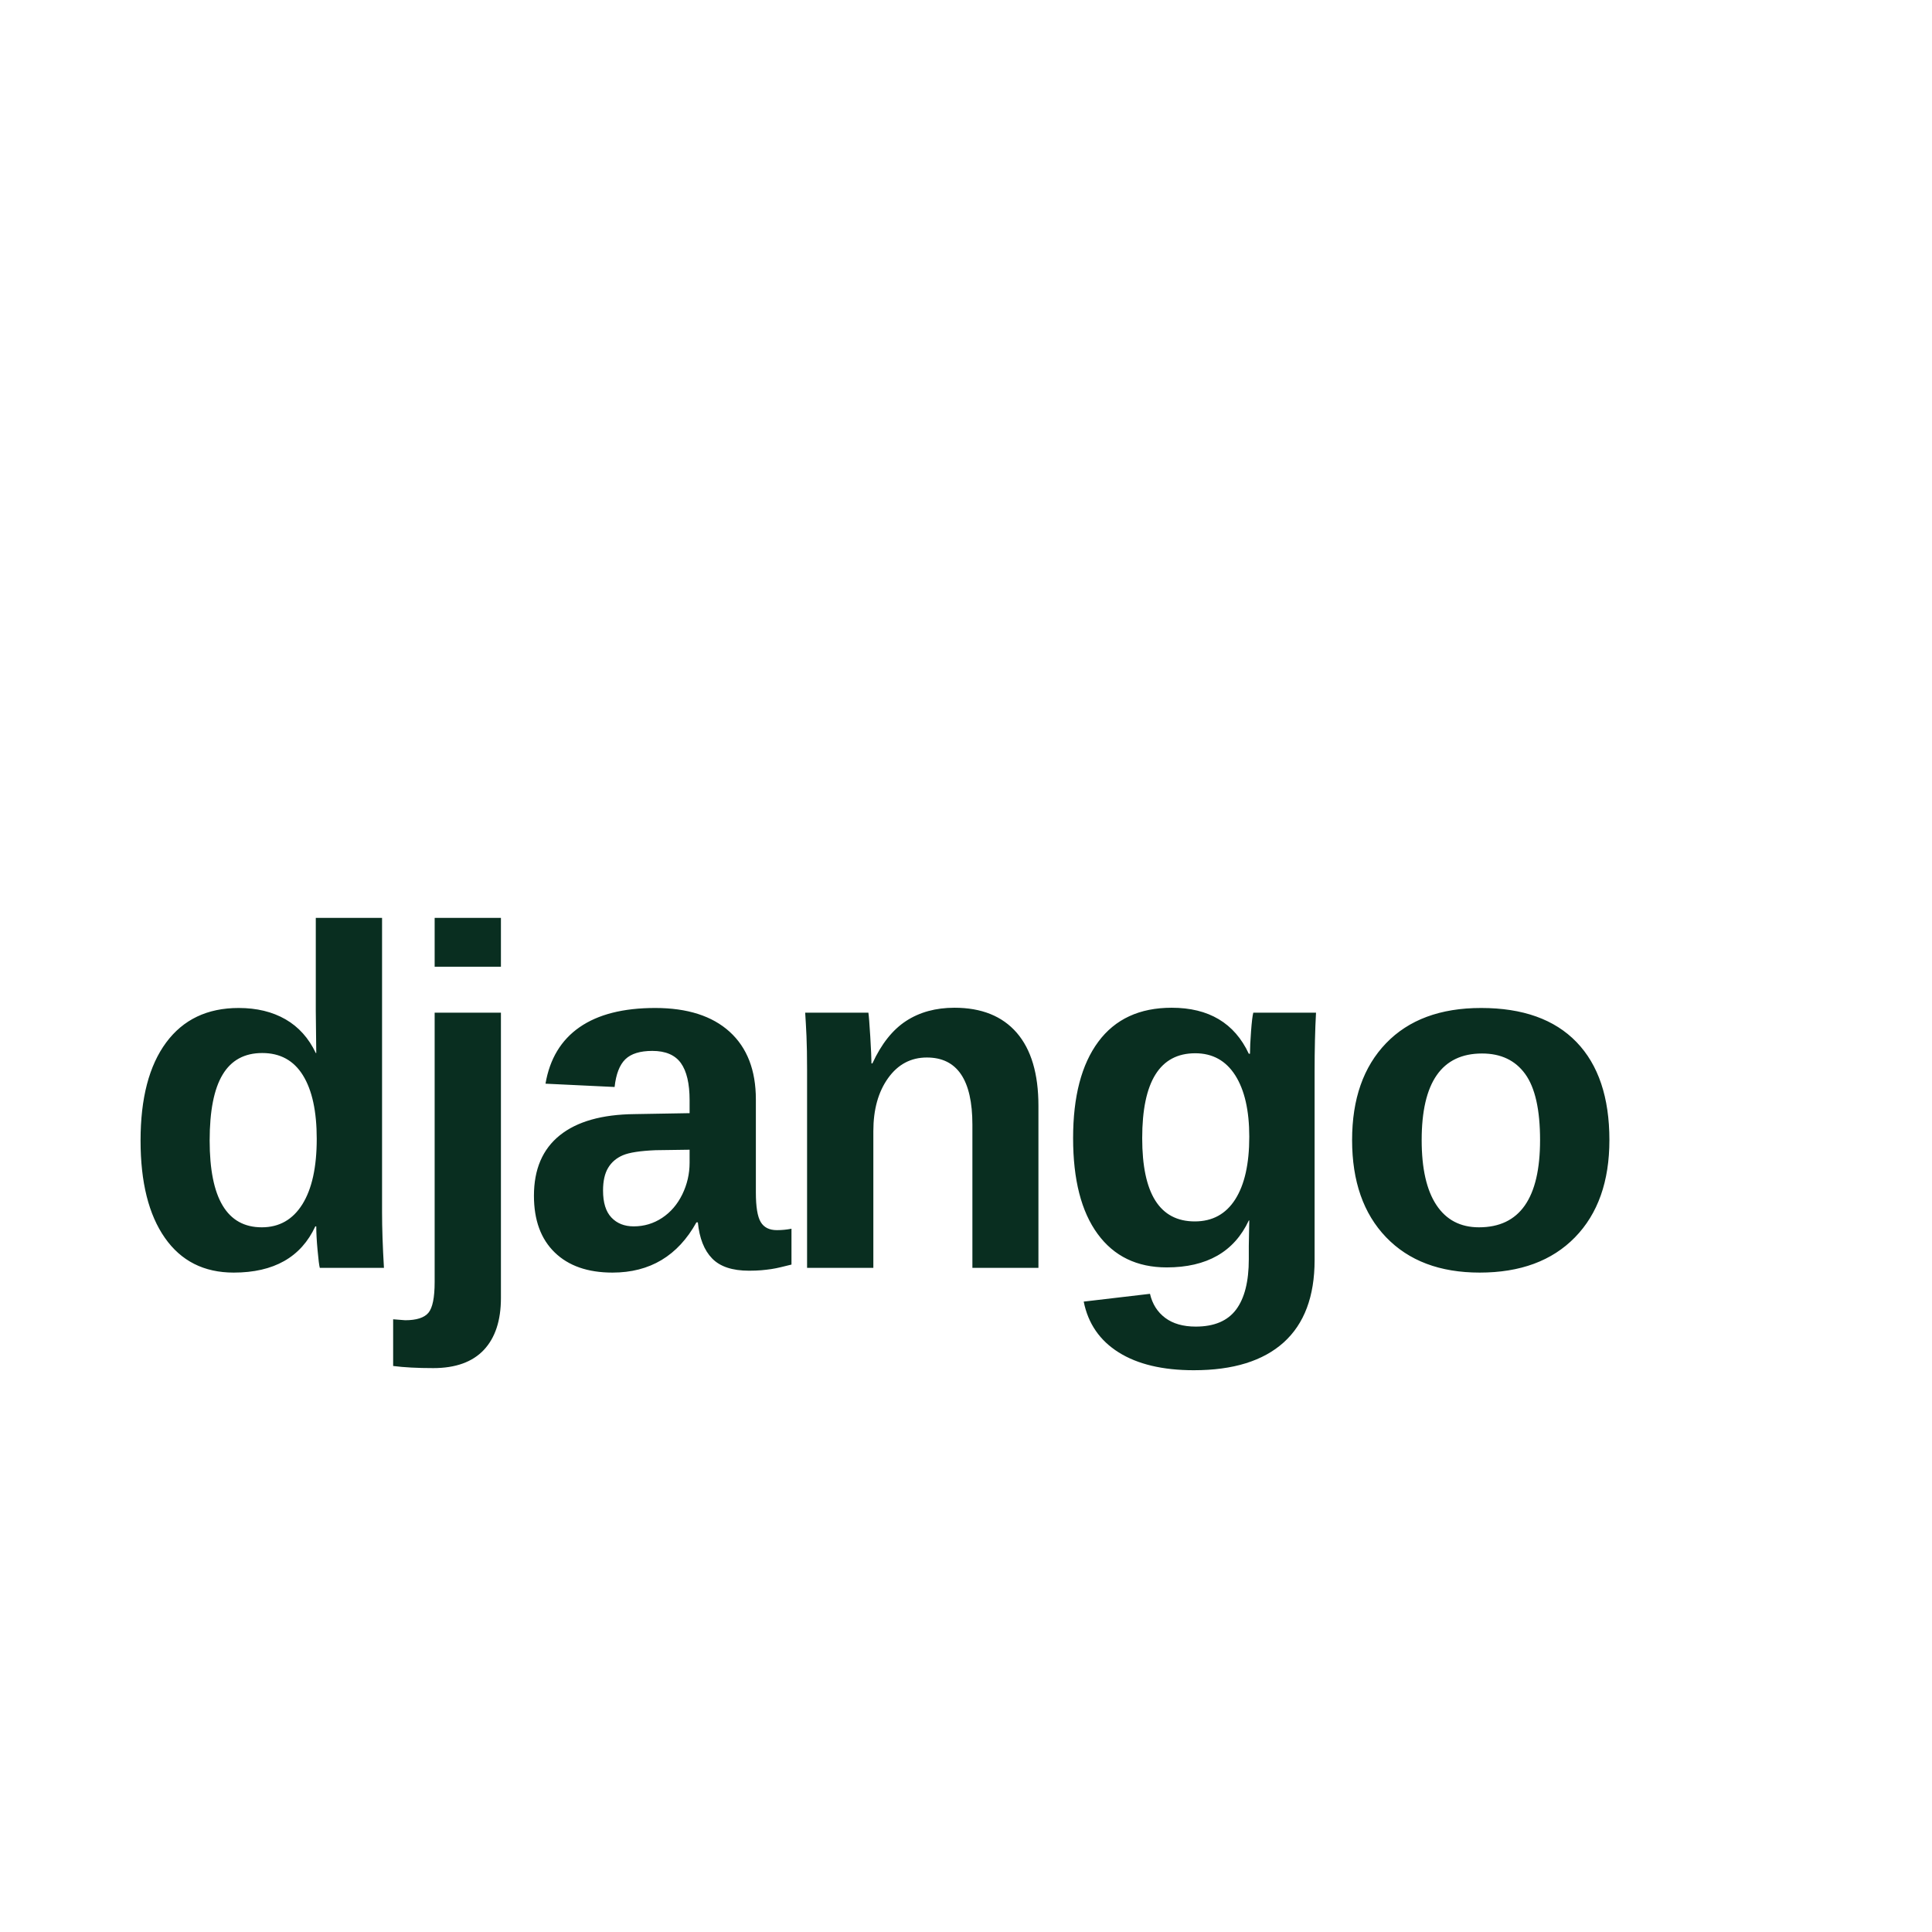
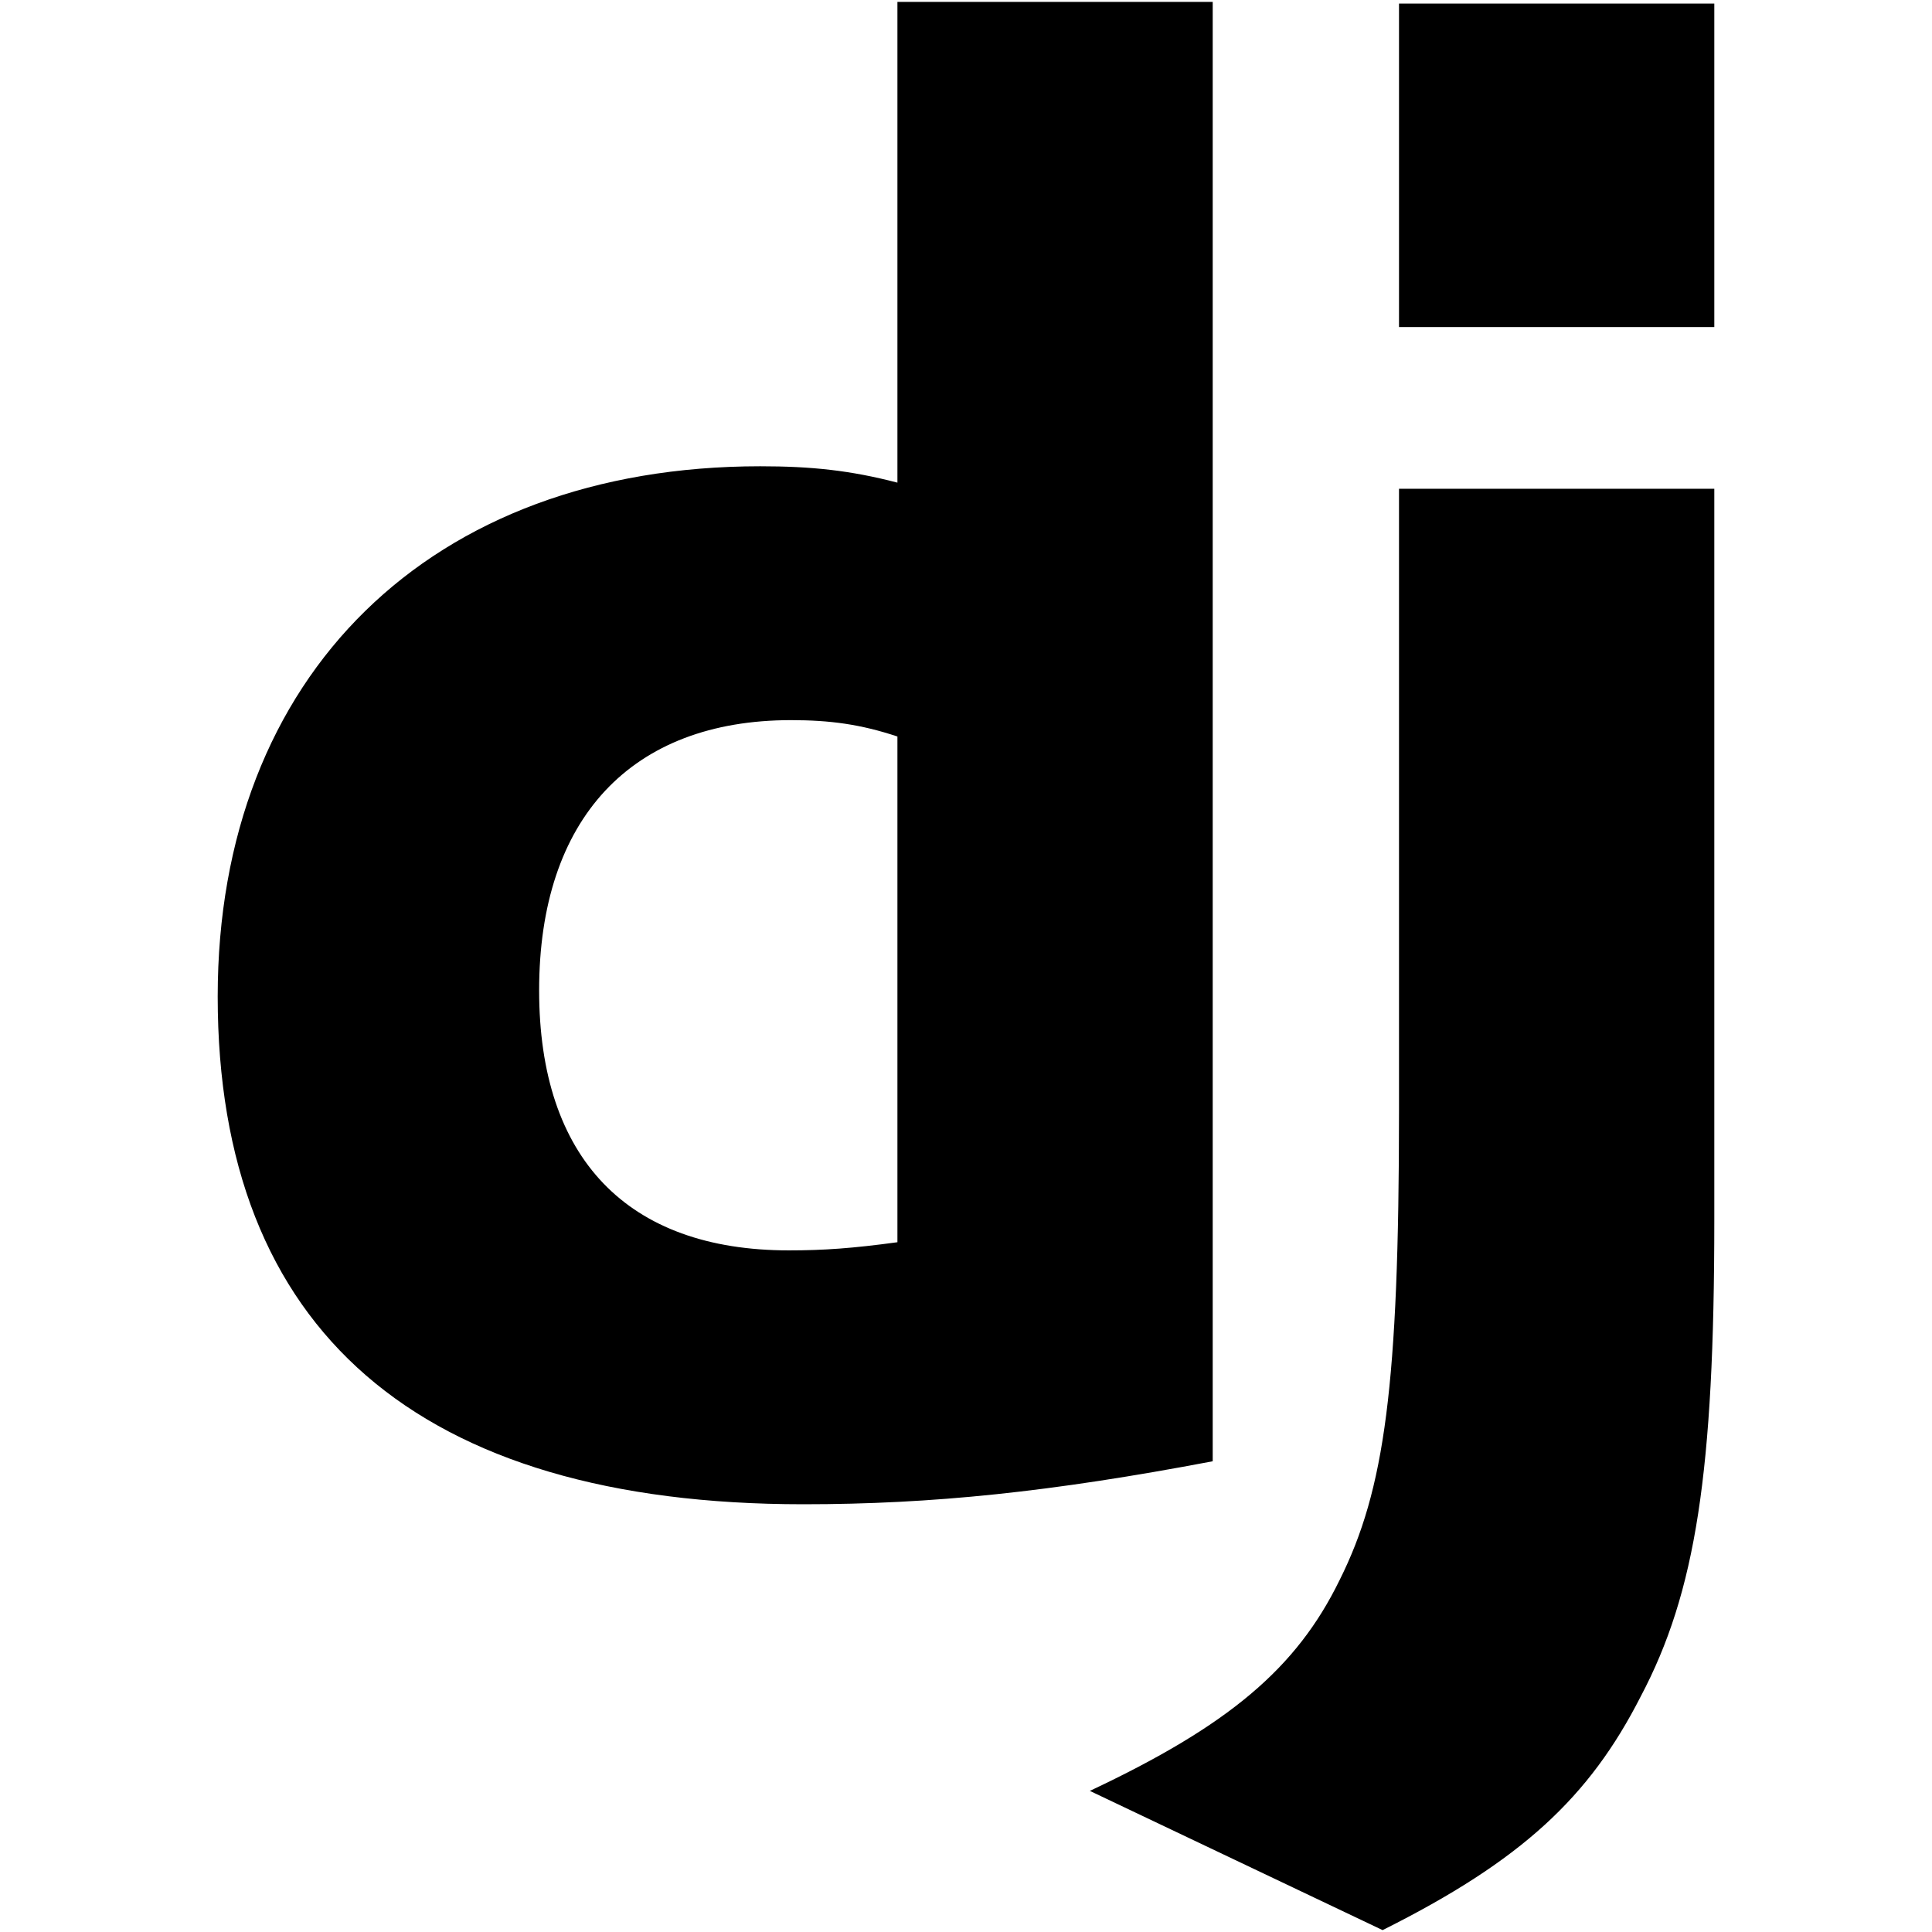
- <svg xmlns="http://www.w3.org/2000/svg" preserveAspectRatio="xMidYMid" viewBox="0 0 256 256">
-   <rect width="256" height="256" fill="none" />
-   <g transform="translate(16,128)">
-     <text x="0" y="40" font-family="Verdana, Arial, sans-serif" font-weight="700" font-size="64" fill="#092E20" letter-spacing="-2">
-       django
-     </text>
+ <svg xmlns="http://www.w3.org/2000/svg" fill="#000000" version="1.1" width="800px" height="800px" viewBox="0 0 512 512" enable-background="new 0 0 512 512" xml:space="preserve">
+   <g id="5151e0c8492e5103c096af88a51f62ed">
+     <path display="inline" d="M321.38,0.5h-83.553v127.405c-12.483-3.253-22.786-4.338-36.354-4.338   c-87.349,0-143.781,55.34-143.781,140.52c0,88.441,53.176,134.556,155.181,134.556c34.165,0,65.639-3.254,108.508-11.392V0.5z    M237.827,329.203c-11.938,1.623-19.533,2.162-28.755,2.162c-42.865,0-66.197-24.409-66.197-68.904   c0-45.573,24.413-71.616,66.743-71.616c10.303,0,18.437,1.084,28.209,4.338V329.203z M454.309,0.949v85.726h-83.557V0.949H454.309z    M370.752,129.532h83.557v193.699c0,66.735-4.889,98.743-19.537,126.417c-13.56,26.59-31.466,43.403-68.365,61.852l-77.589-36.896   c36.889-17.359,54.81-32.542,66.197-55.883c11.934-23.874,15.737-51.544,15.737-124.252V129.532z">
+ 
+ </path>
  </g>
</svg>
